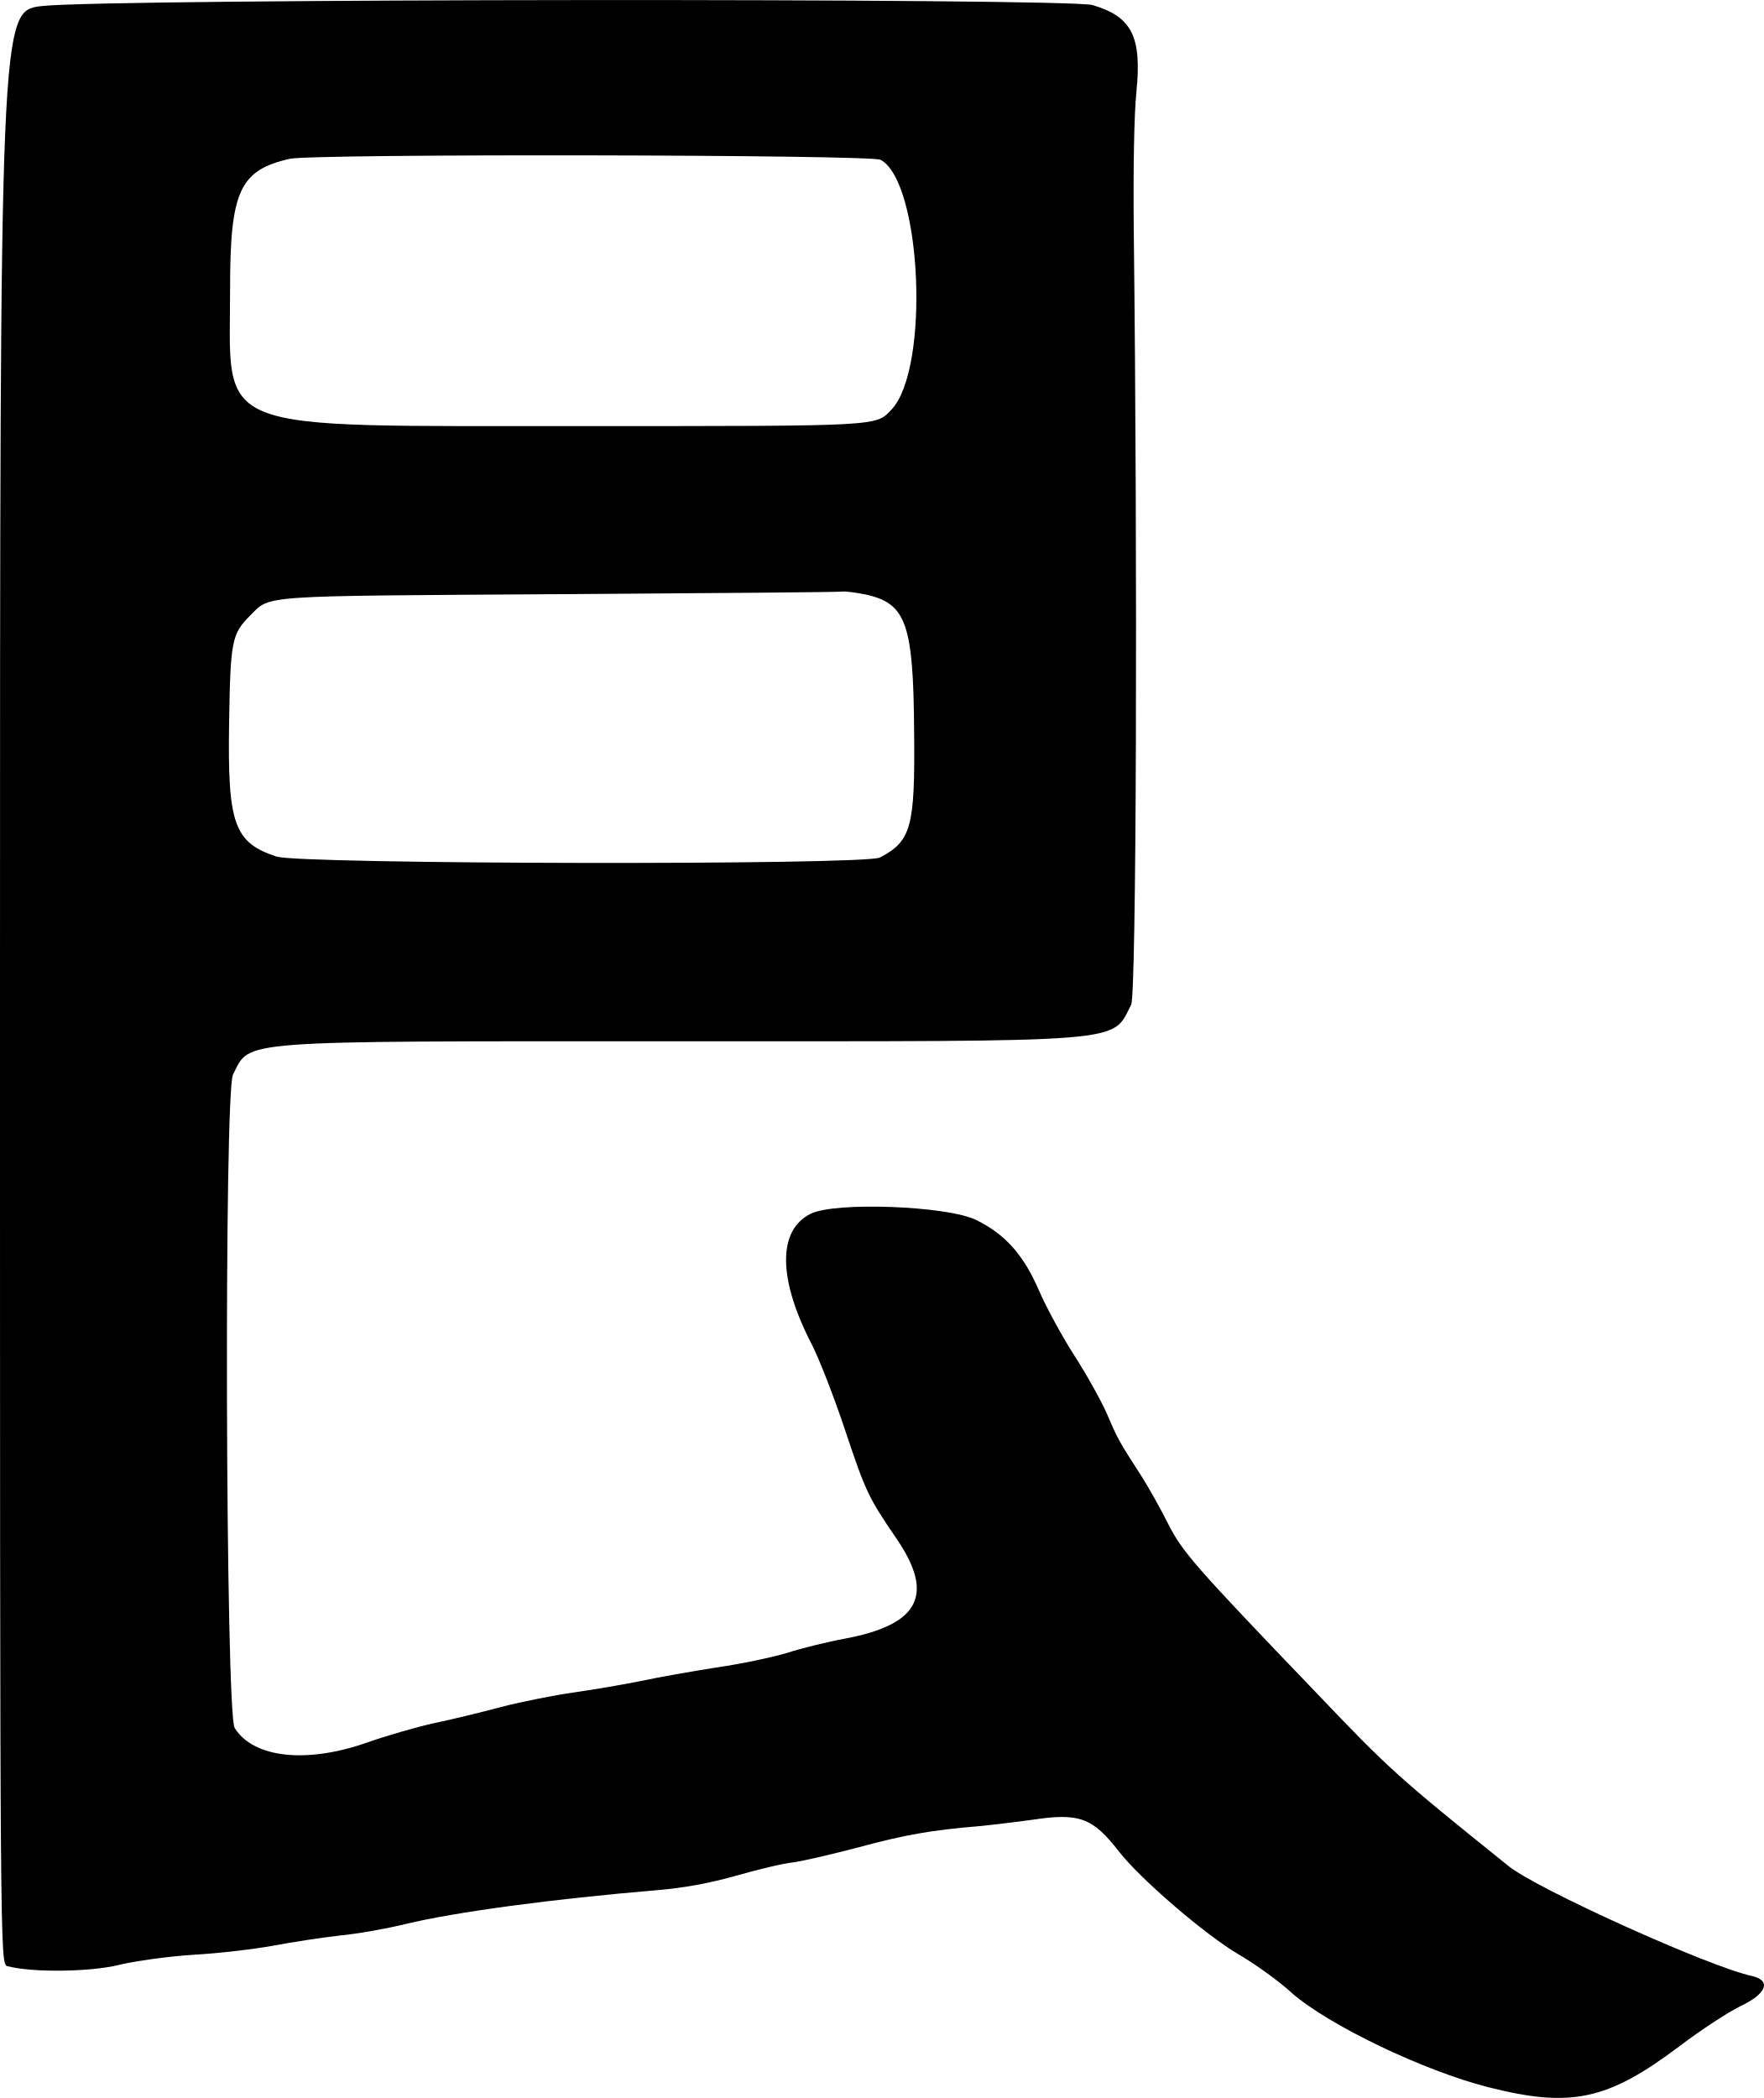
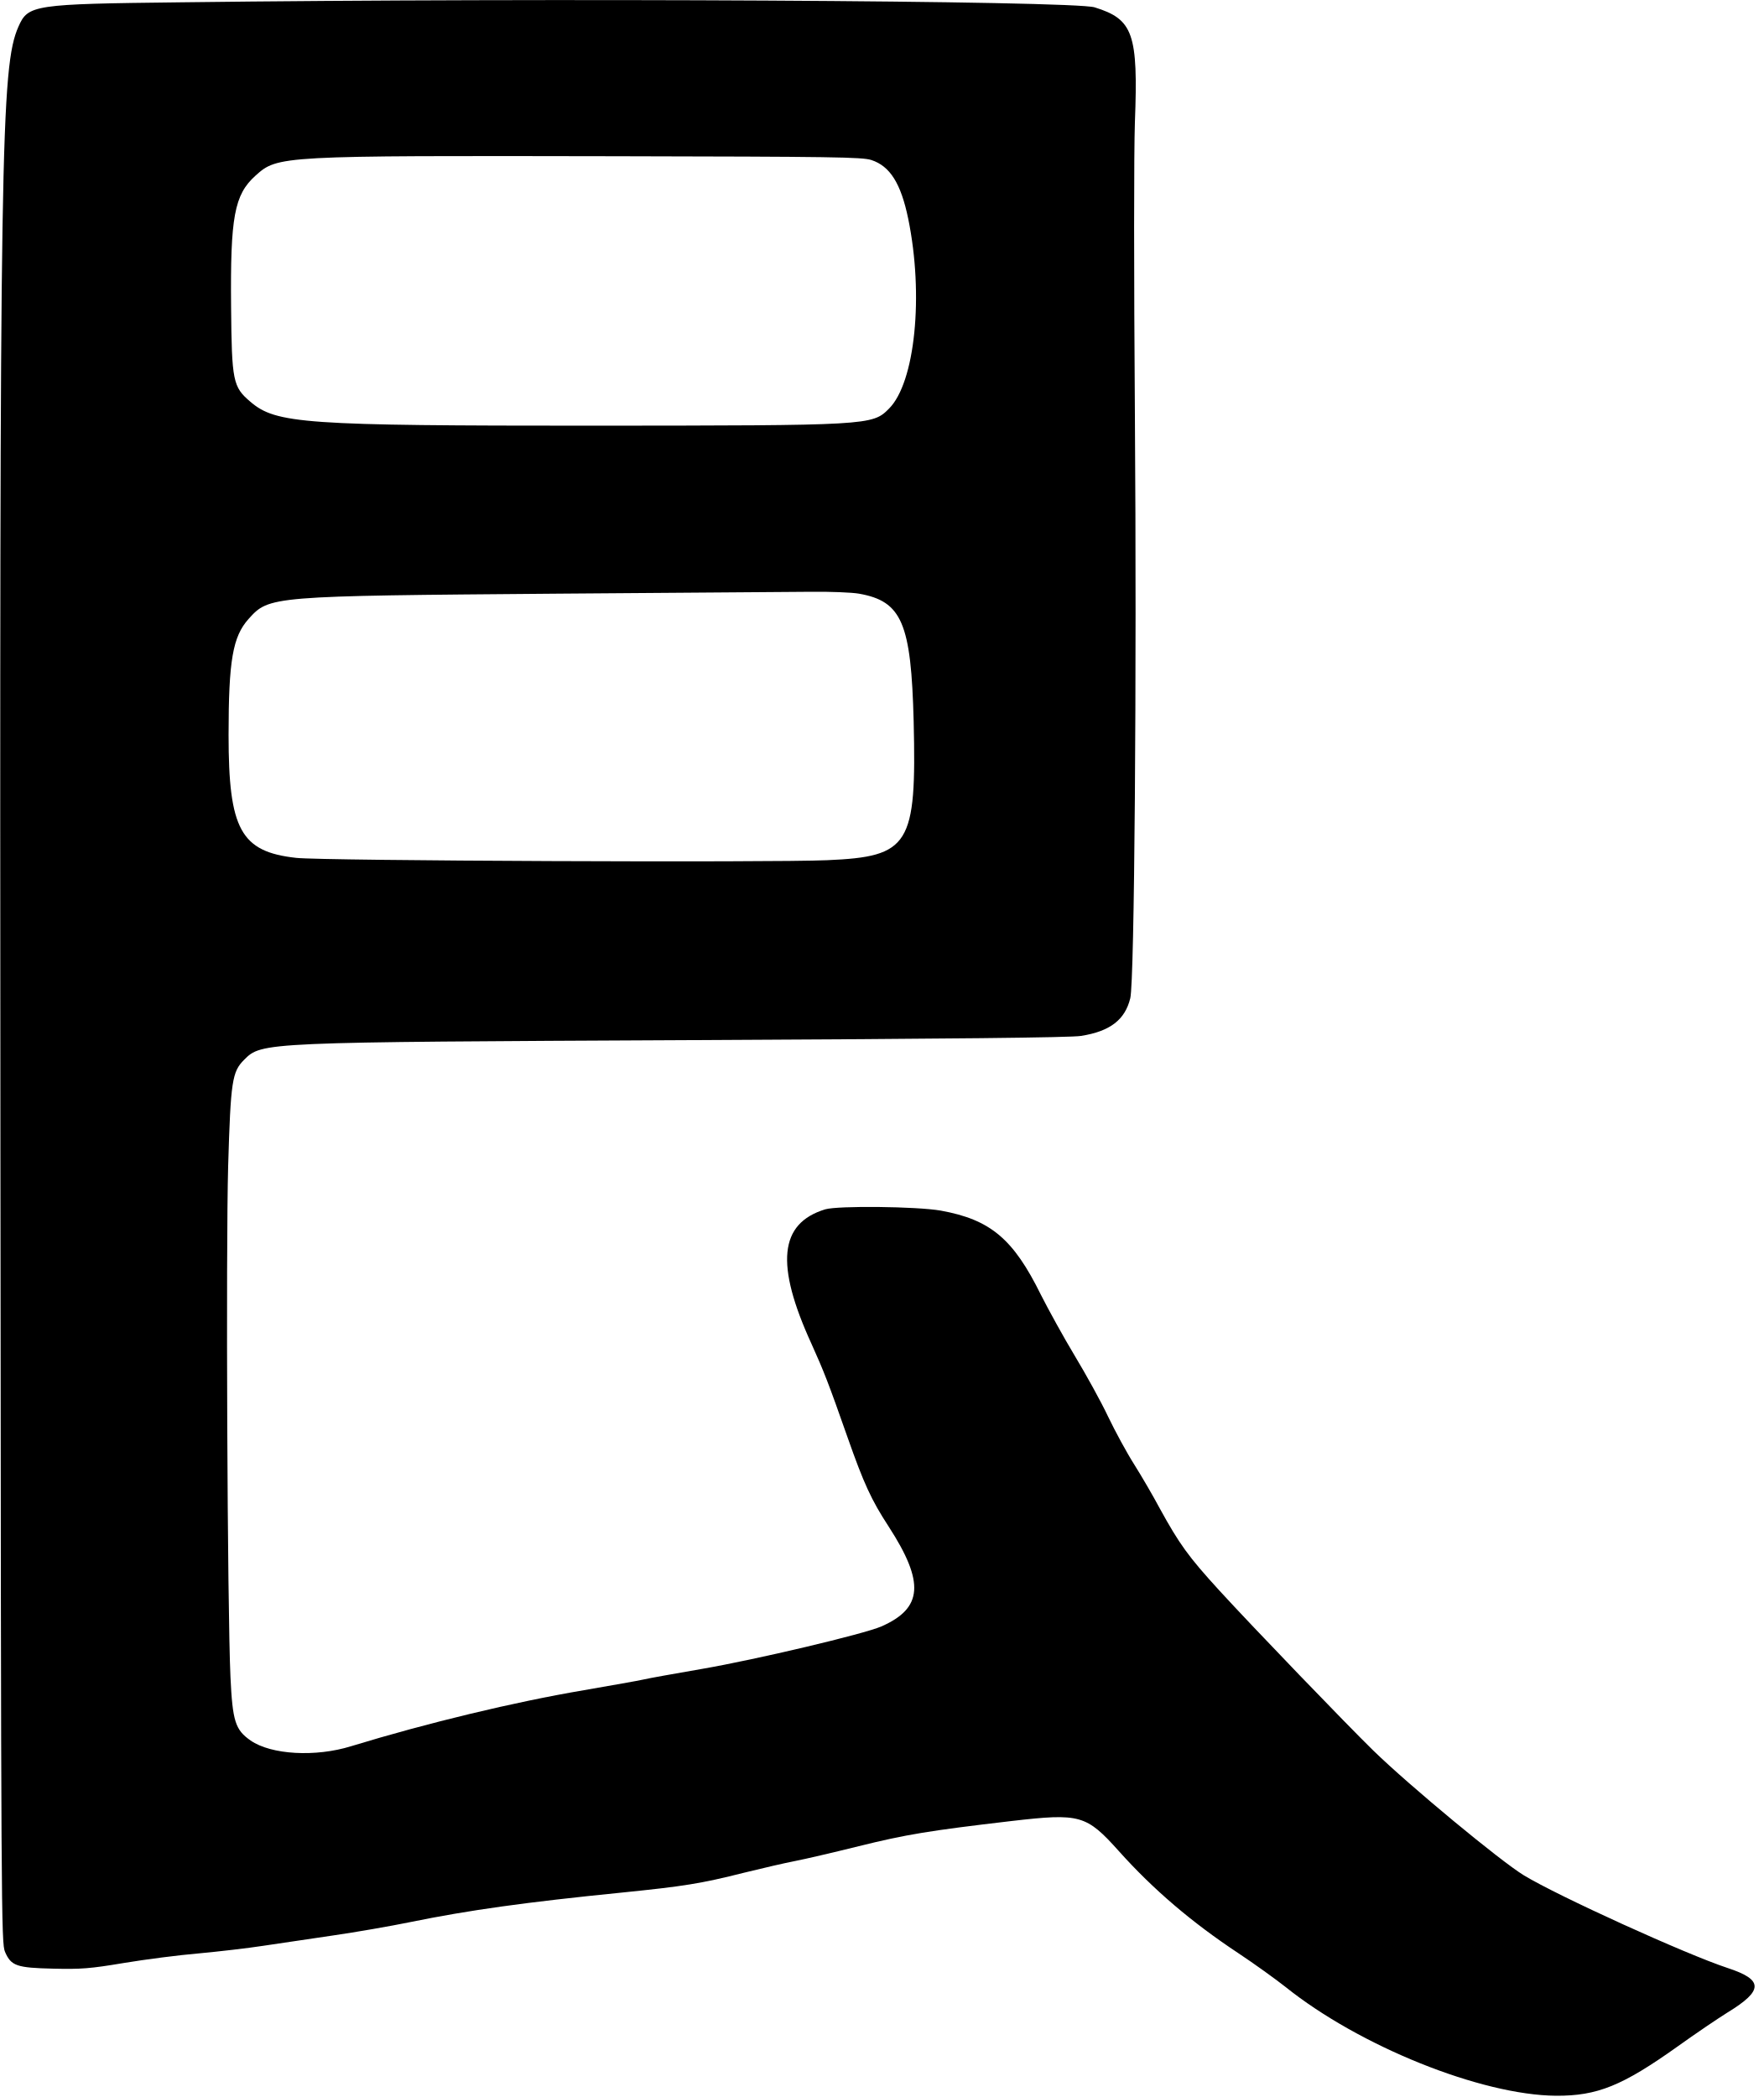
- <svg xmlns="http://www.w3.org/2000/svg" viewBox="0 0 540.477 642.851">
-   <g transform="translate(-0,659.0578) scale(0.1,-0.1)" fill="#000000" stroke="none">
-     <path d="M128 6572 c-128 -15 -128 -15 -128 -3007 0 -2993 0 -2993 23 -2999 75 -20 254 -18 342 4 50 12 151 26 228 31 75 4 186 17 245 28 59 11 150 25 204 31 53 5 143 21 200 35 153 37 451 77 773 104 82 7 158 21 240 44 66 19 145 38 175 41 30 4 120 25 200 46 144 39 225 53 370 65 41 4 116 13 166 20 141 21 182 6 262 -97 66 -85 265 -256 369 -317 48 -28 121 -80 160 -116 112 -99 406 -240 604 -290 252 -64 365 -40 584 125 66 50 150 105 187 123 81 38 97 79 36 93 -131 28 -660 267 -746 337 -342 275 -365 296 -589 531 -377 393 -410 431 -455 520 -22 44 -59 110 -82 146 -68 105 -72 113 -104 188 -17 39 -62 120 -100 179 -38 59 -86 148 -107 196 -48 112 -104 175 -193 219 -88 44 -436 57 -509 19 -101 -51 -99 -201 5 -401 21 -41 67 -158 101 -260 64 -192 72 -208 158 -334 117 -171 71 -263 -156 -306 -55 -10 -136 -30 -179 -44 -43 -13 -141 -34 -218 -45 -76 -12 -179 -30 -229 -41 -49 -10 -142 -26 -205 -35 -63 -9 -164 -29 -225 -45 -60 -16 -154 -39 -208 -50 -53 -12 -143 -38 -200 -58 -186 -66 -350 -49 -408 44 -28 45 -33 1949 -5 2002 55 107 -11 102 1371 102 1390 0 1320 -6 1381 112 16 30 20 1336 8 2373 -2 184 1 356 8 423 17 170 -13 231 -134 267 -77 22 -3026 20 -3220 -3z m2570 -471 c126 -67 152 -639 34 -765 -49 -52 -27 -51 -947 -51 -1154 1 -1080 -28 -1080 420 0 300 29 364 183 399 72 16 1779 13 1810 -3z m-46 -1332 c125 -27 147 -89 149 -424 3 -289 -9 -332 -105 -382 -47 -24 -1776 -21 -1849 3 -130 43 -150 100 -145 410 4 250 8 272 64 328 64 64 16 60 949 66 468 3 858 6 867 8 9 1 41 -3 70 -9z" />
+ <svg xmlns="http://www.w3.org/2000/svg" viewBox="50 50 841 1000">
+   <g transform="translate(0,1100) scale(0.1,-0.1)" fill="#000000" stroke="none">
+     <path d="M1364 10489 c-708 -8 -730 -12 -776 -116 -84 -190 -90 -577 -86 -5348 3 -3679 4 -3791 22 -3833 29 -67 55 -76 231 -80 131 -3 174 0 335 27 102 17 264 38 360 46 96 9 234 25 305 36 72 11 221 33 331 49 111 16 277 45 370 64 279 57 551 95 1011 141 294 30 373 42 583 95 85 21 193 46 240 55 47 9 184 41 305 71 226 56 335 74 728 120 328 38 357 30 513 -144 164 -183 347 -339 569 -486 77 -51 178 -124 225 -161 353 -283 933 -516 1290 -519 197 -1 316 47 580 235 85 61 193 134 238 162 172 105 172 156 1 212 -200 66 -809 343 -972 442 -113 69 -542 424 -718 595 -124 121 -574 588 -734 763 -149 163 -191 222 -284 391 -33 62 -88 156 -122 210 -35 55 -91 158 -125 229 -34 72 -106 202 -159 290 -53 88 -125 219 -161 290 -132 268 -241 359 -478 402 -115 20 -490 24 -551 6 -219 -67 -239 -262 -65 -642 59 -131 80 -184 172 -446 77 -219 113 -298 196 -425 172 -266 163 -389 -35 -476 -82 -36 -597 -158 -858 -203 -127 -22 -251 -44 -276 -50 -25 -6 -153 -28 -284 -51 -331 -56 -747 -156 -1110 -267 -170 -53 -382 -41 -480 27 -73 51 -86 91 -96 303 -15 325 -22 2046 -11 2437 12 406 19 449 76 506 85 85 80 84 2136 94 1243 6 1806 12 1855 20 139 22 210 77 235 180 20 83 31 1540 22 2777 -5 682 -5 1259 0 1400 16 423 -8 491 -192 548 -103 32 -2615 46 -4356 24z m3291 -752 c89 -29 141 -111 176 -280 75 -365 33 -782 -92 -906 -79 -80 -95 -80 -1409 -81 -1383 0 -1514 9 -1637 115 -82 70 -88 97 -91 452 -4 428 15 534 116 625 107 96 109 96 1712 93 1050 -2 1180 -4 1225 -18z m-59 -2068 c205 -36 249 -140 261 -609 14 -591 -19 -645 -412 -662 -269 -12 -2407 -3 -2532 11 -265 29 -323 135 -323 586 0 356 20 469 95 553 99 110 99 110 1475 121 575 4 1119 8 1209 9 90 1 193 -3 227 -9z" />
  </g>
</svg>
